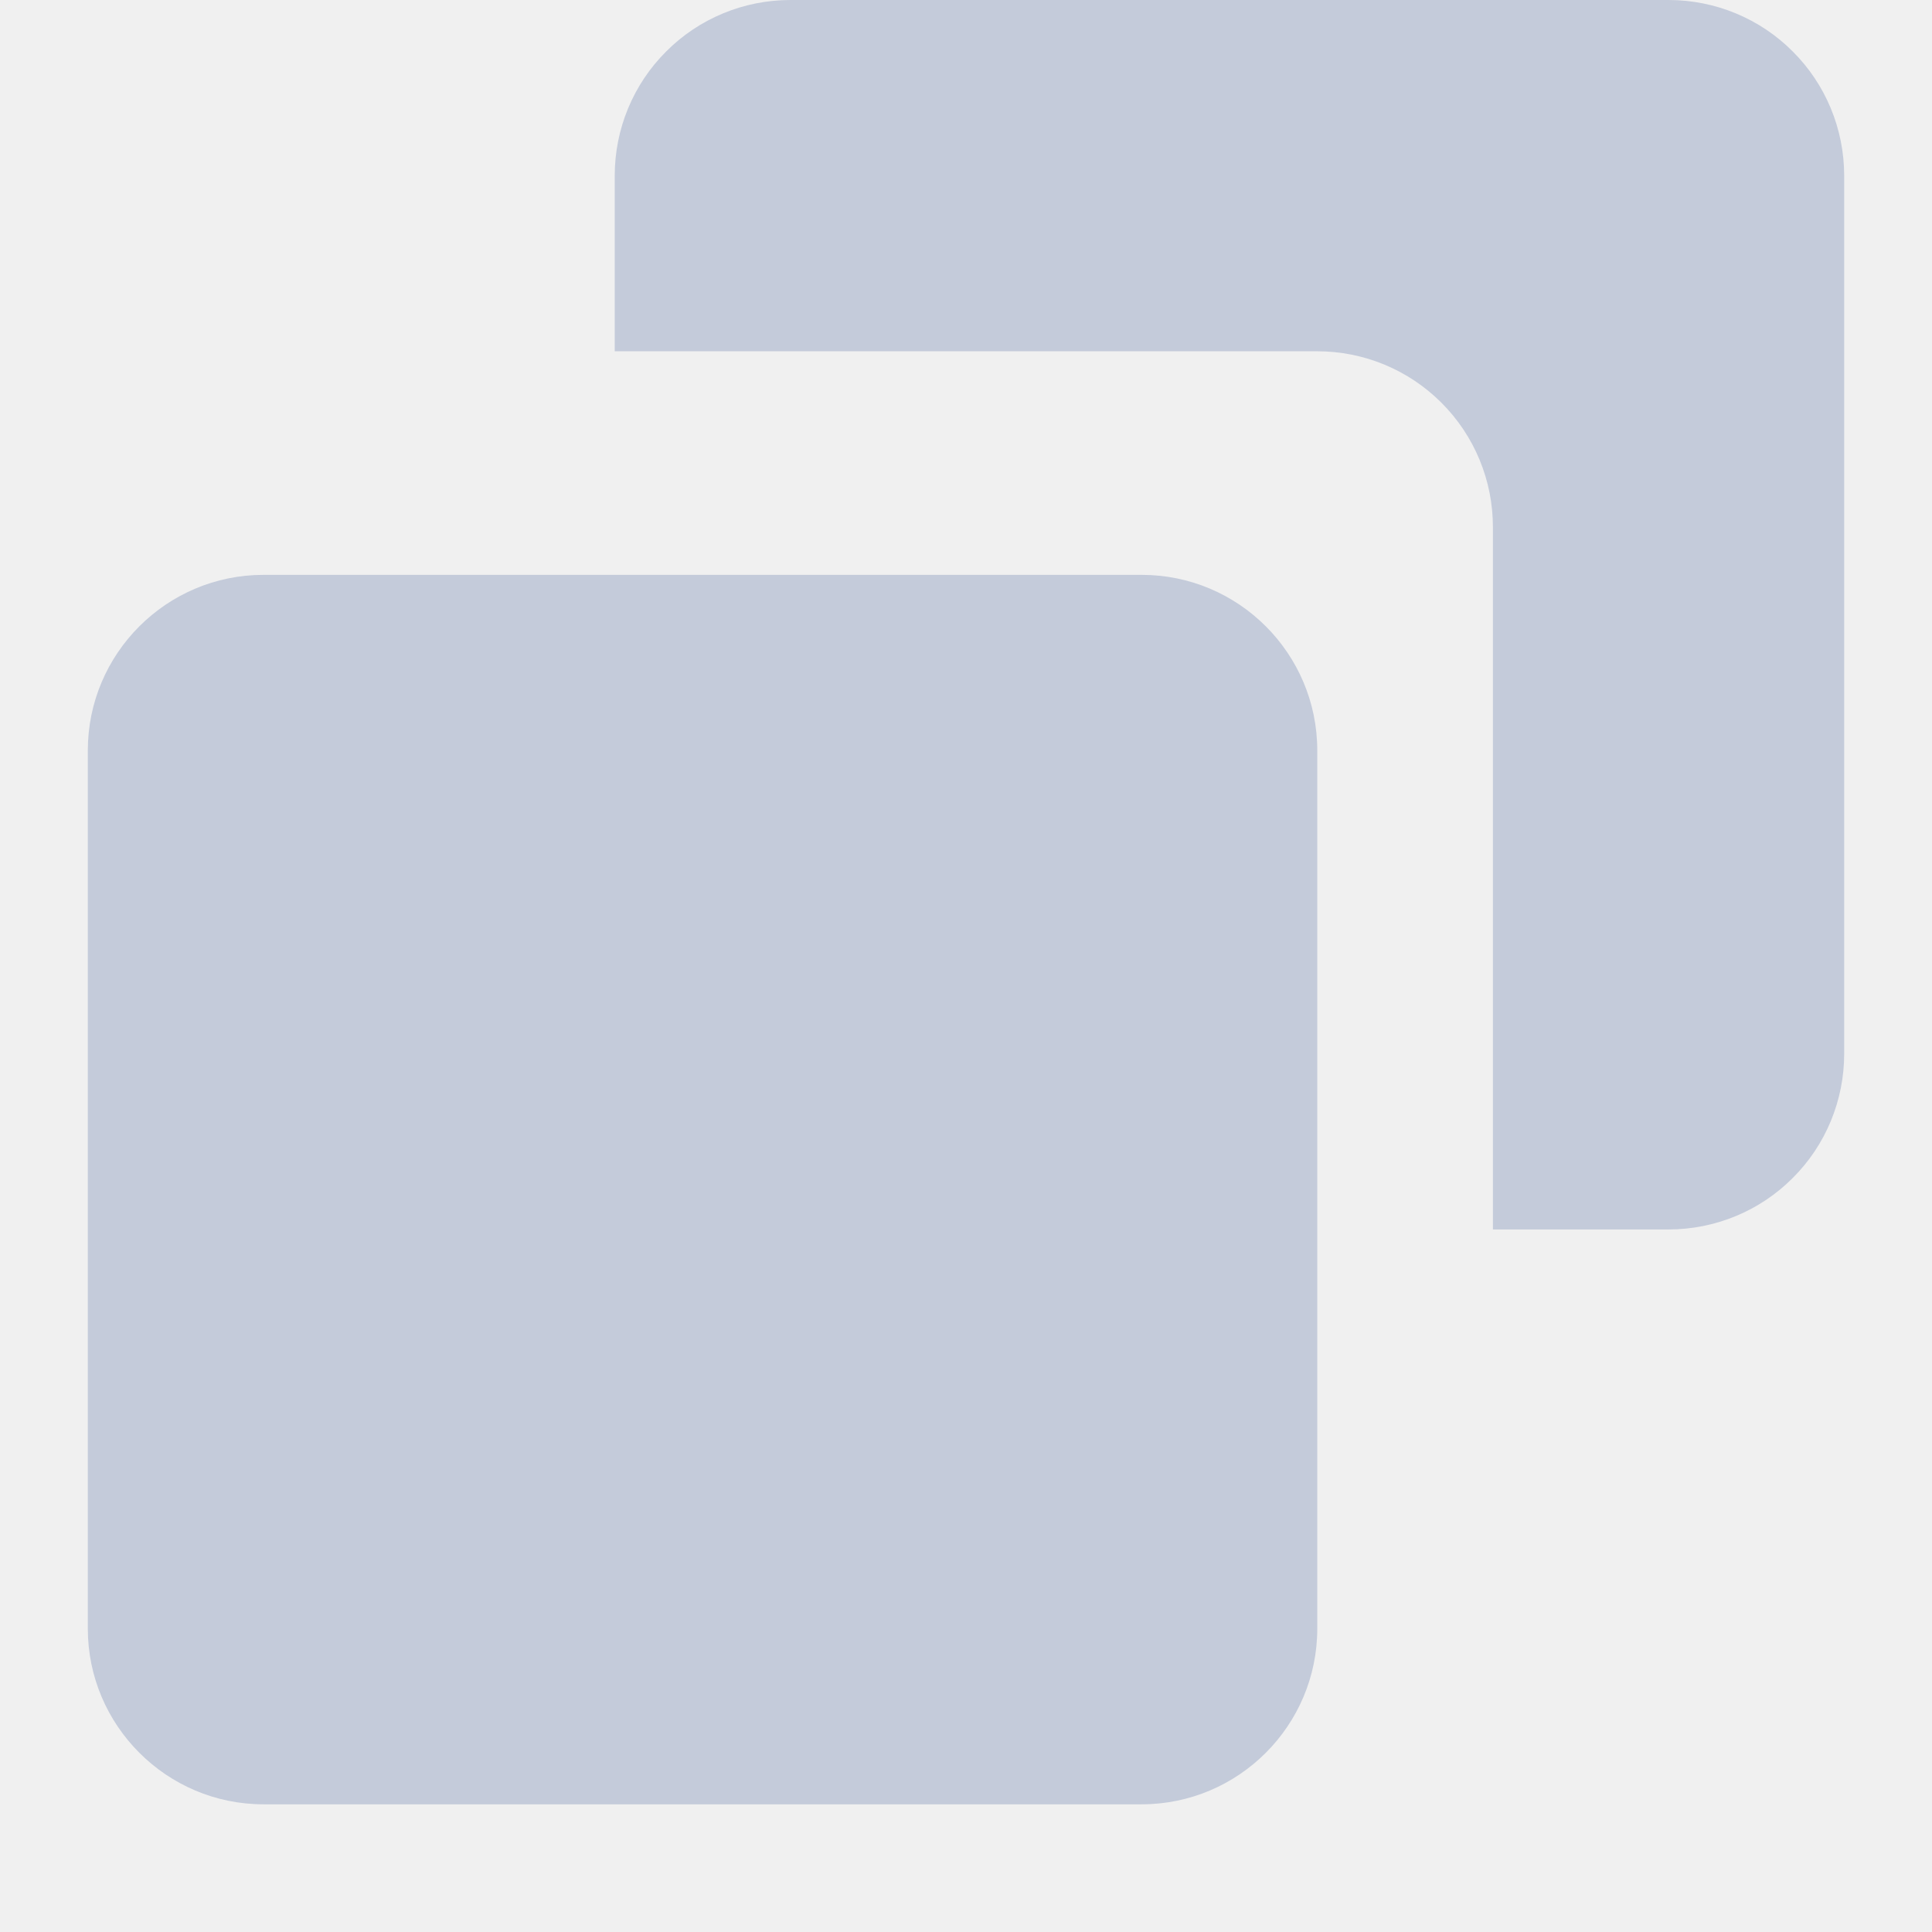
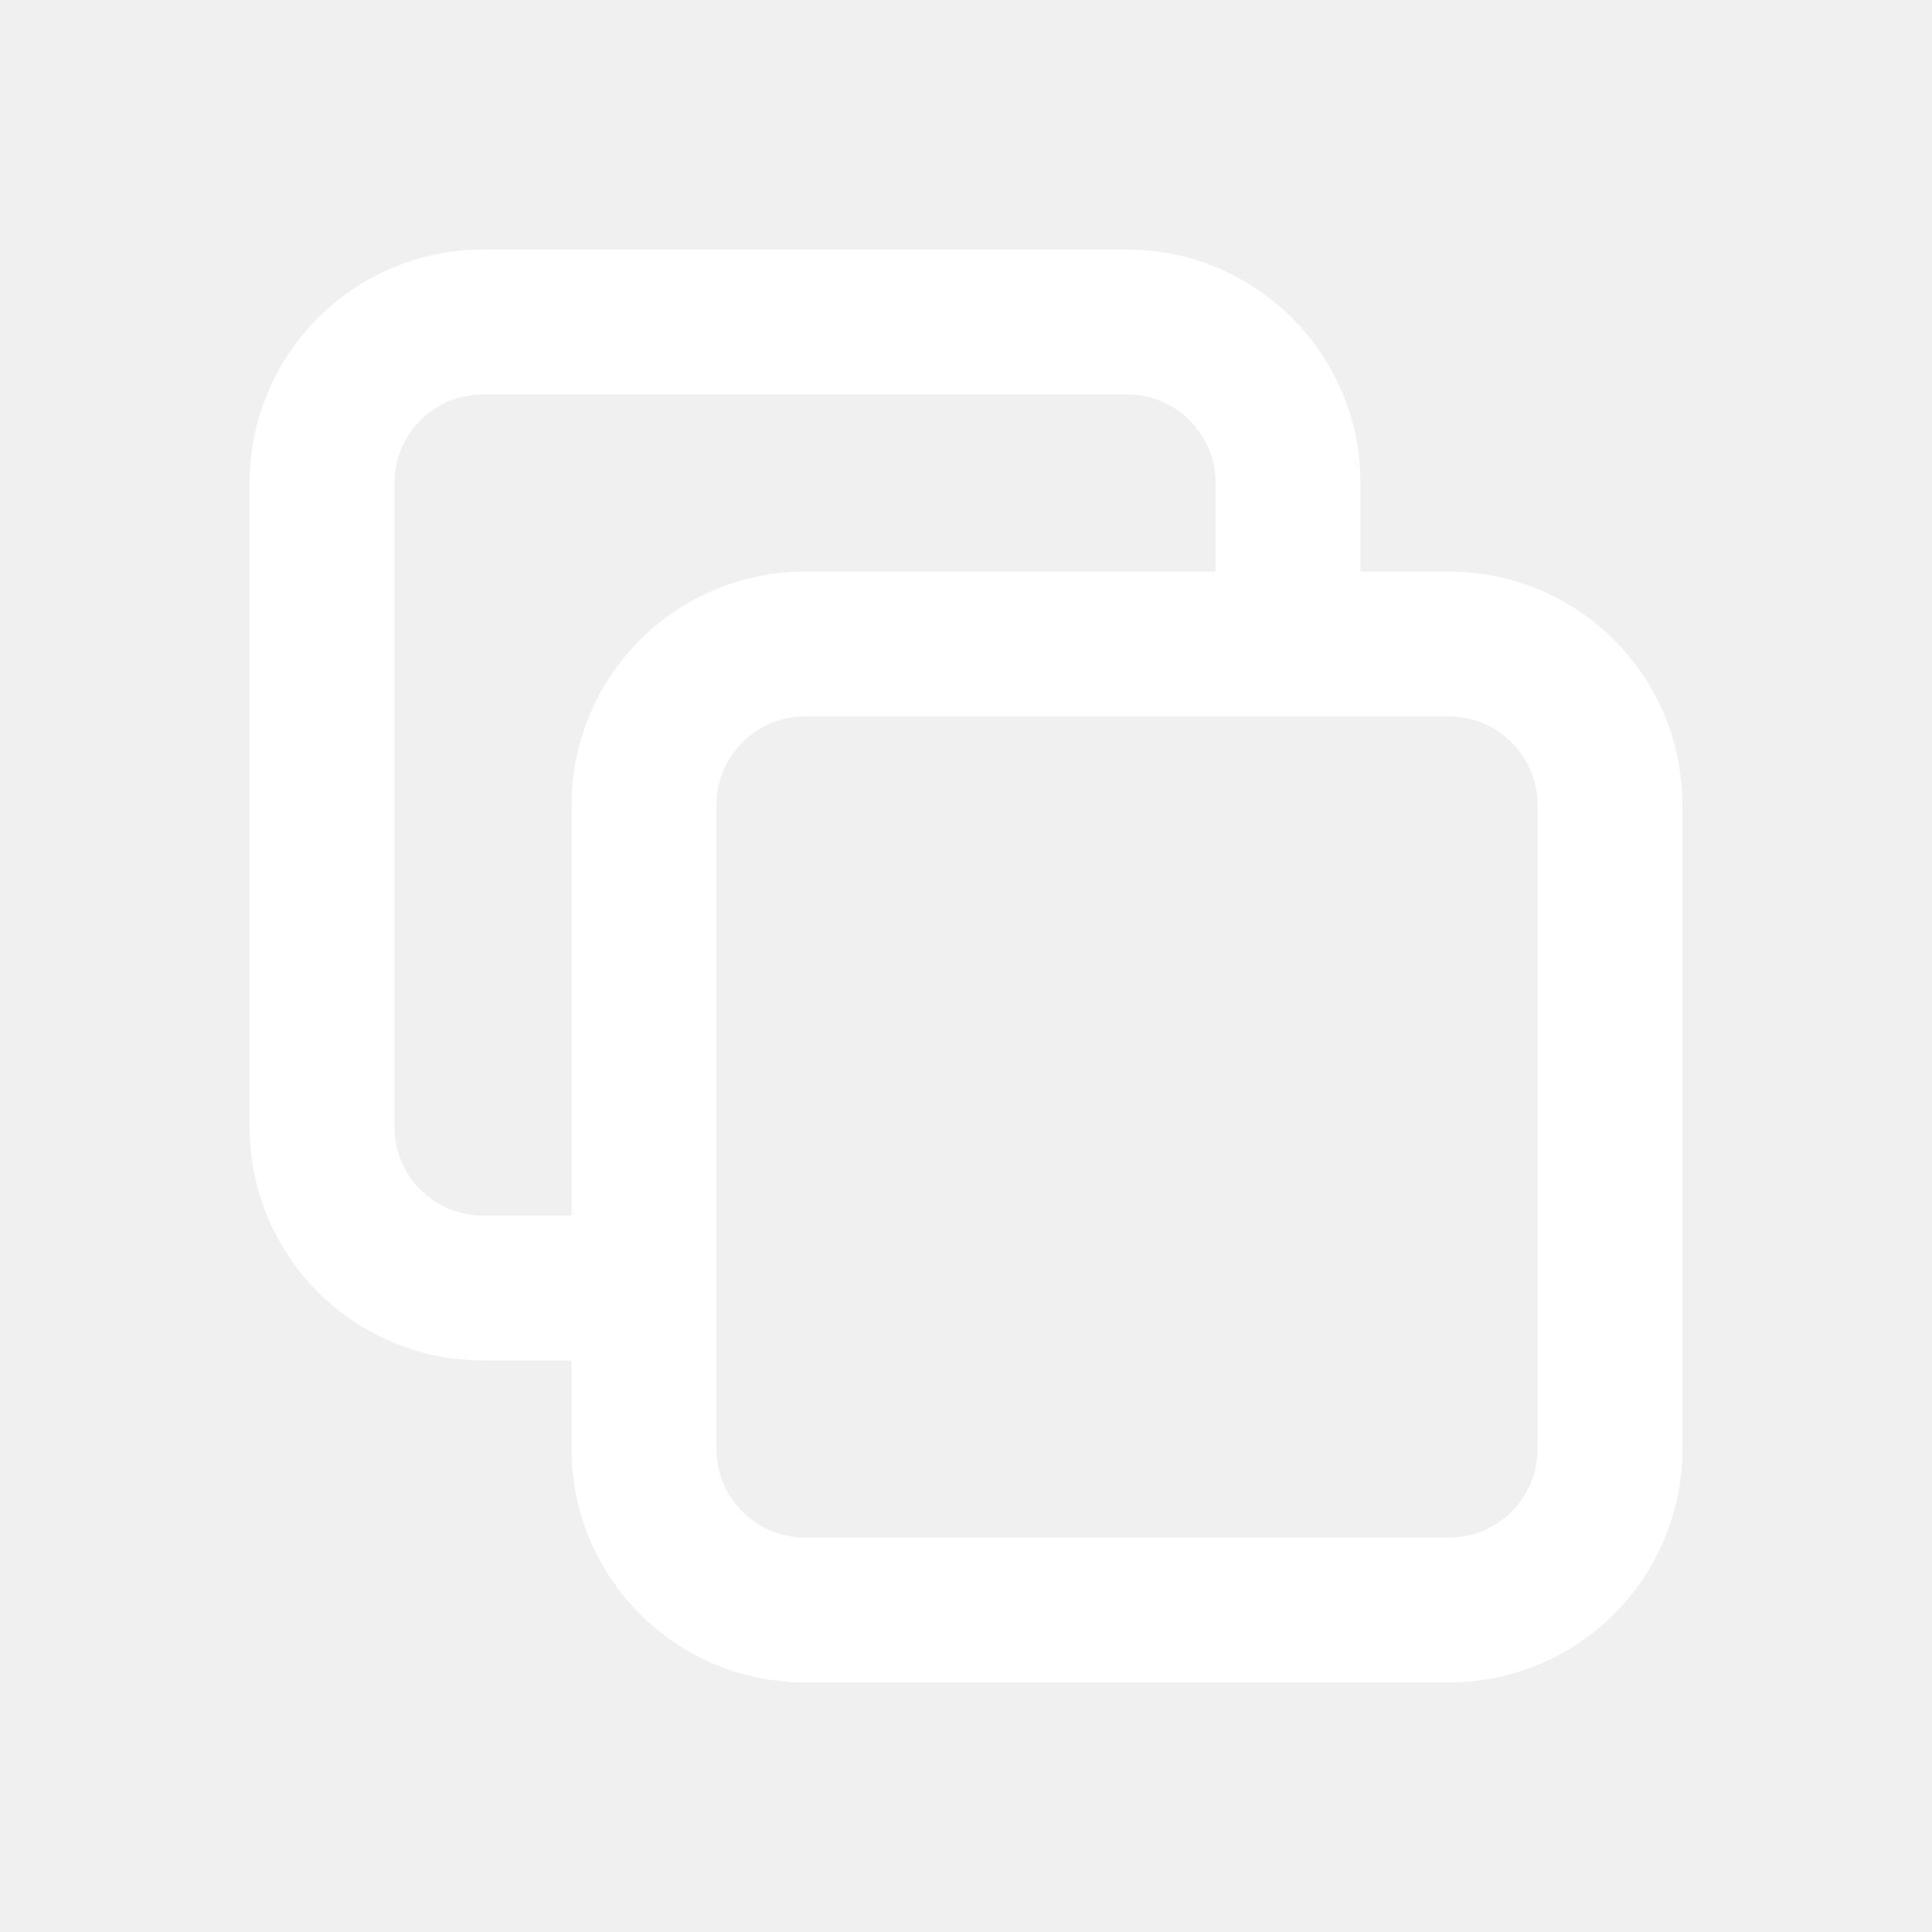
- <svg xmlns="http://www.w3.org/2000/svg" width="64" height="64" viewBox="0 0 10 11" fill="none">
-   <path d="M6 3.273H1C0.449 3.273 0 3.721 0 4.273V9.273C0 9.824 0.449 10.273 1 10.273H6C6.552 10.273 7 9.824 7 9.273V4.273C7 3.721 6.552 3.273 6 3.273Z" fill="#C4CBDA" />
-   <path d="M9 0H4C3.735 0 3.48 0.105 3.293 0.293C3.105 0.48 3 0.735 3 1V2H7C7.265 2 7.519 2.105 7.707 2.293C7.895 2.481 8 2.735 8 3V7H9C9.265 7 9.52 6.895 9.707 6.707C9.895 6.52 10 6.265 10 6V1C10 0.735 9.895 0.48 9.707 0.293C9.52 0.105 9.265 0 9 0Z" fill="#C4CBDA" />
+ <svg xmlns="http://www.w3.org/2000/svg" width="64" height="64" viewBox="0 0 24 24" fill="none" stroke="#FFFFFF" stroke-width="1.8" stroke-linecap="round" stroke-linejoin="round">
+   <rect x="8" y="8" width="12" height="12" rx="2" />
+   <path d="M16 8v-2a2 2 0 0 0 -2 -2h-8a2 2 0 0 0 -2 2v8a2 2 0 0 0 2 2h2" />
</svg>
